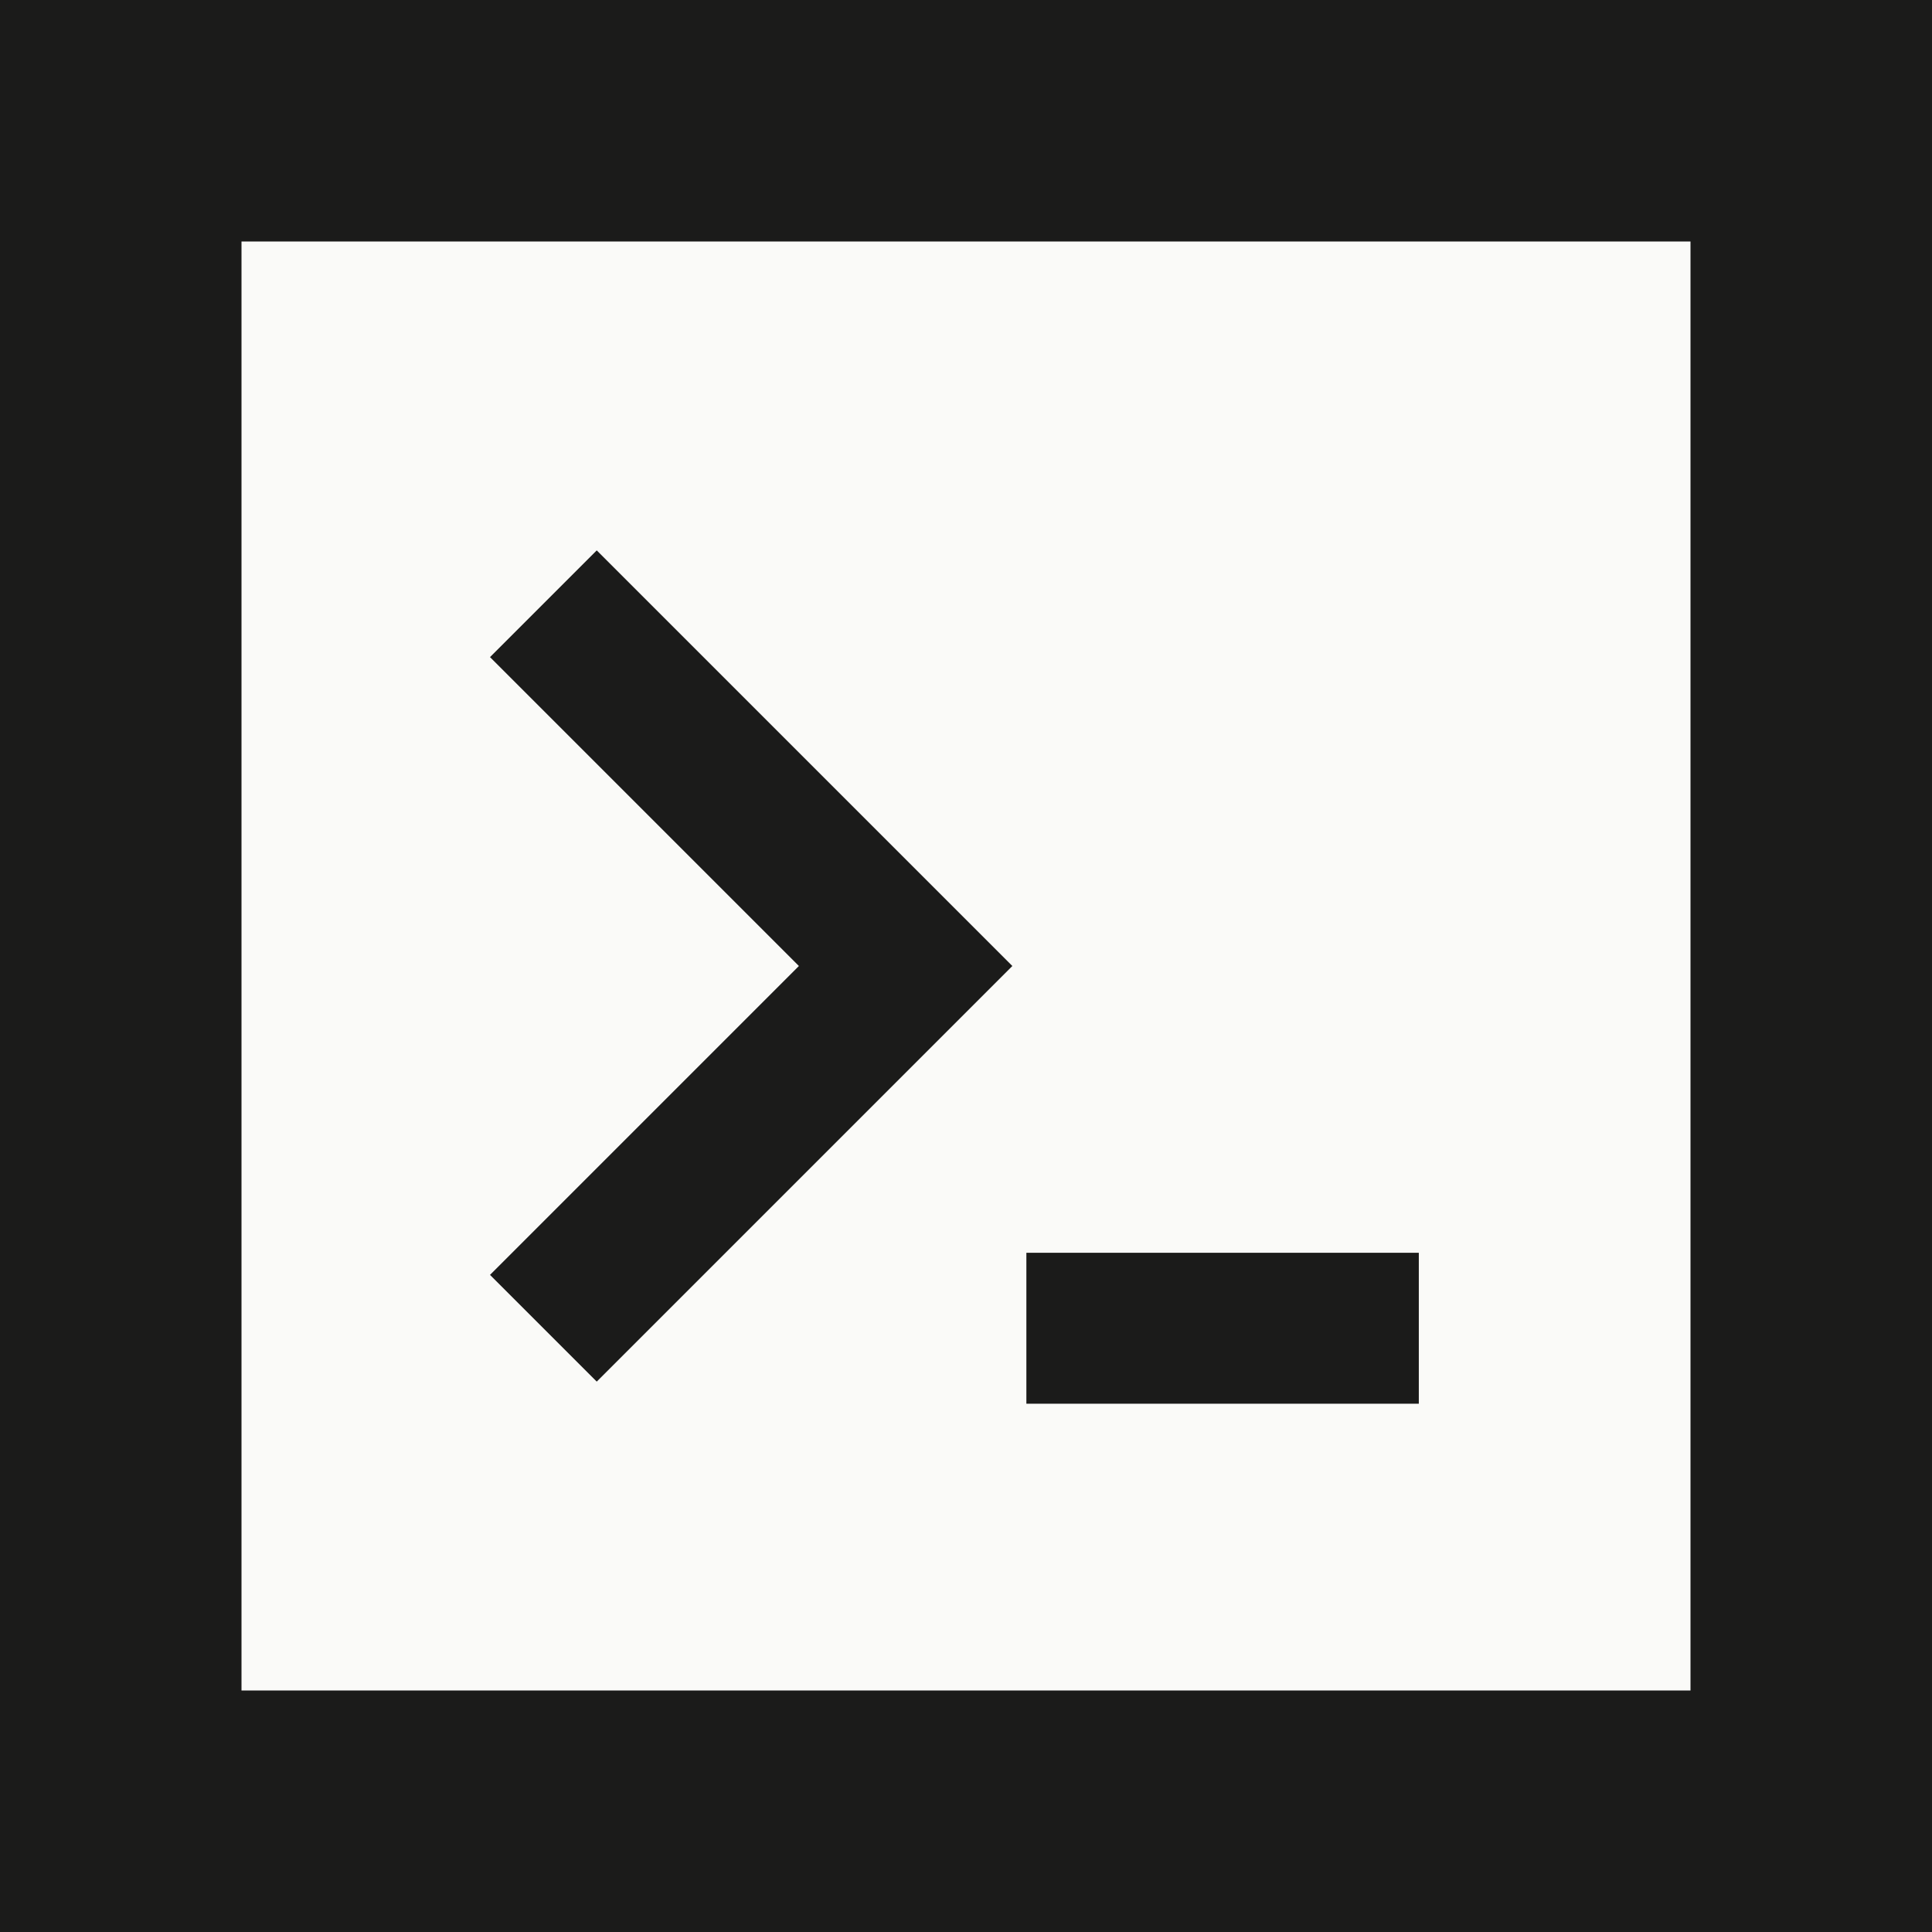
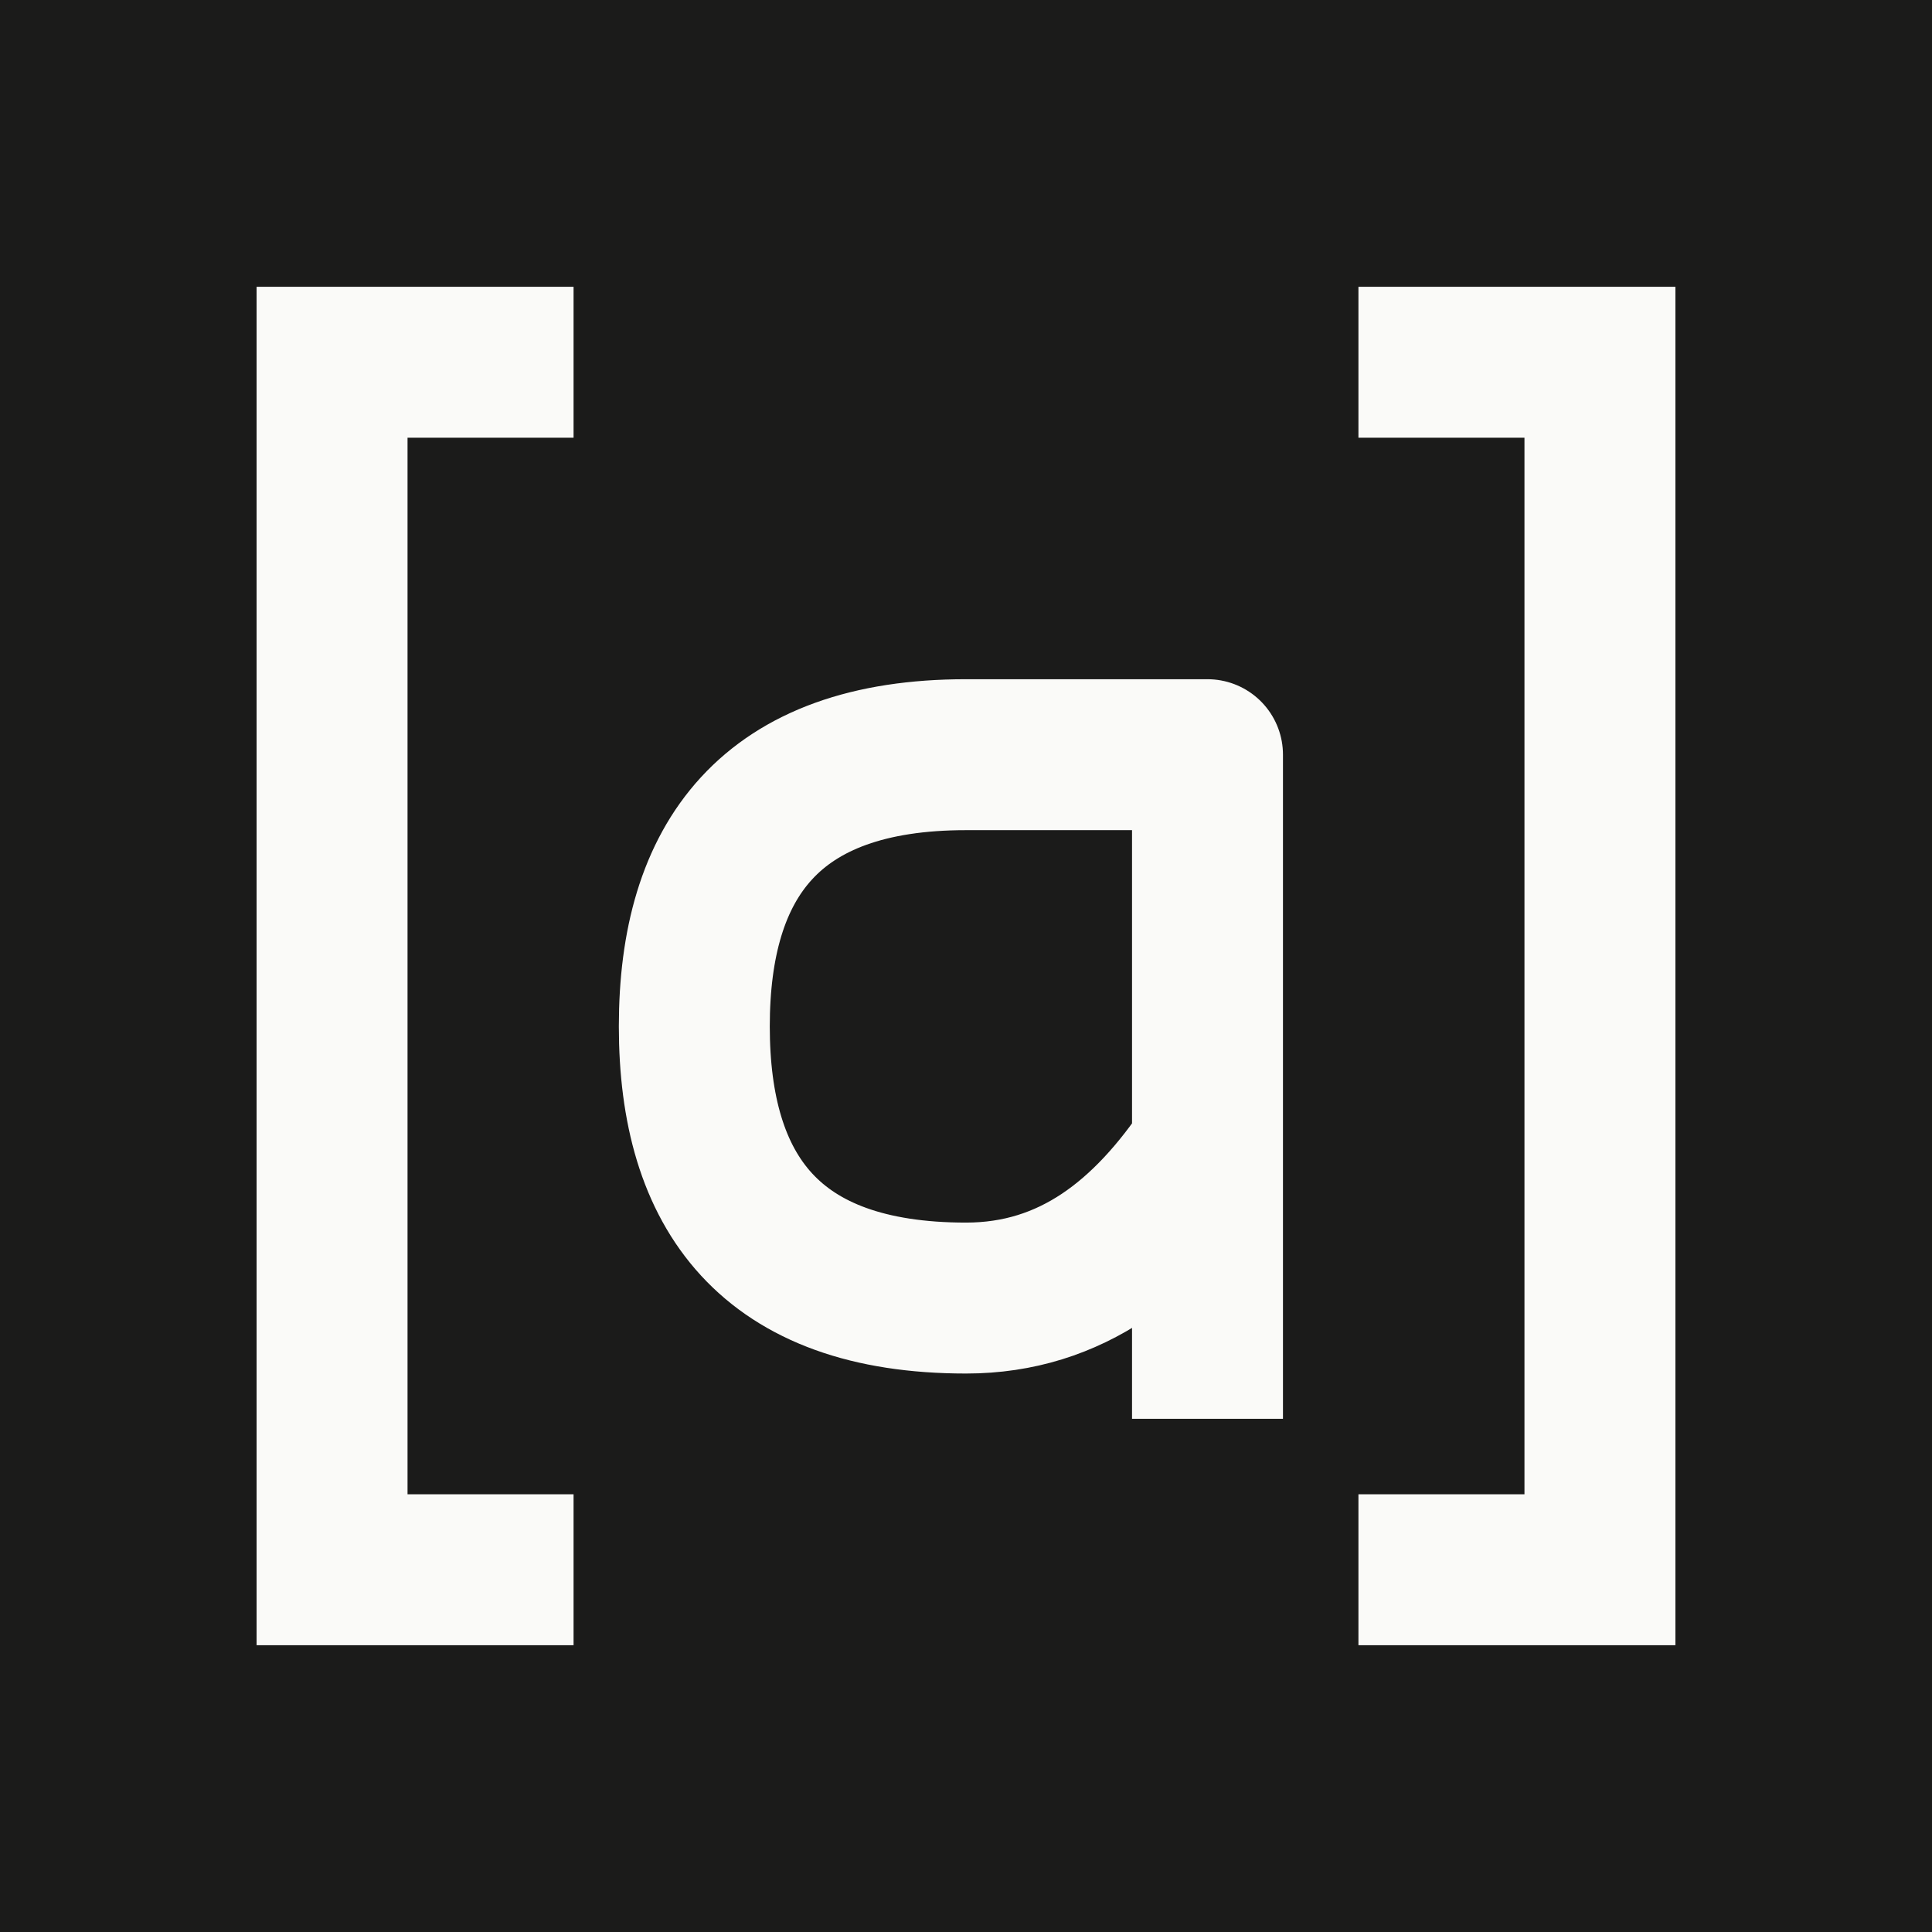
<svg xmlns="http://www.w3.org/2000/svg" viewBox="0 0 64 64">
  <rect width="64" height="64" fill="#1b1b1a" />
-   <rect x="8" y="8" width="48" height="48" fill="#fafaf8" />
-   <path d="M18 20L30 32L18 44" fill="none" stroke="#1b1b1a" stroke-width="5" />
-   <path d="M34 44H47" fill="none" stroke="#1b1b1a" stroke-width="5" />
+   <path d="M19 12H11V52H19" fill="none" stroke="#fafaf8" stroke-width="5" />
+   <path d="M45 12H53V52H45" fill="none" stroke="#fafaf8" stroke-width="5" />
+   <path d="M40 47V25H32C25.5 25 23 28.5 23 34C23 39.5 25.5 43 32 43C35.5 43 38 41 40 38" fill="none" stroke="#fafaf8" stroke-linejoin="round" stroke-width="5" />
</svg>
